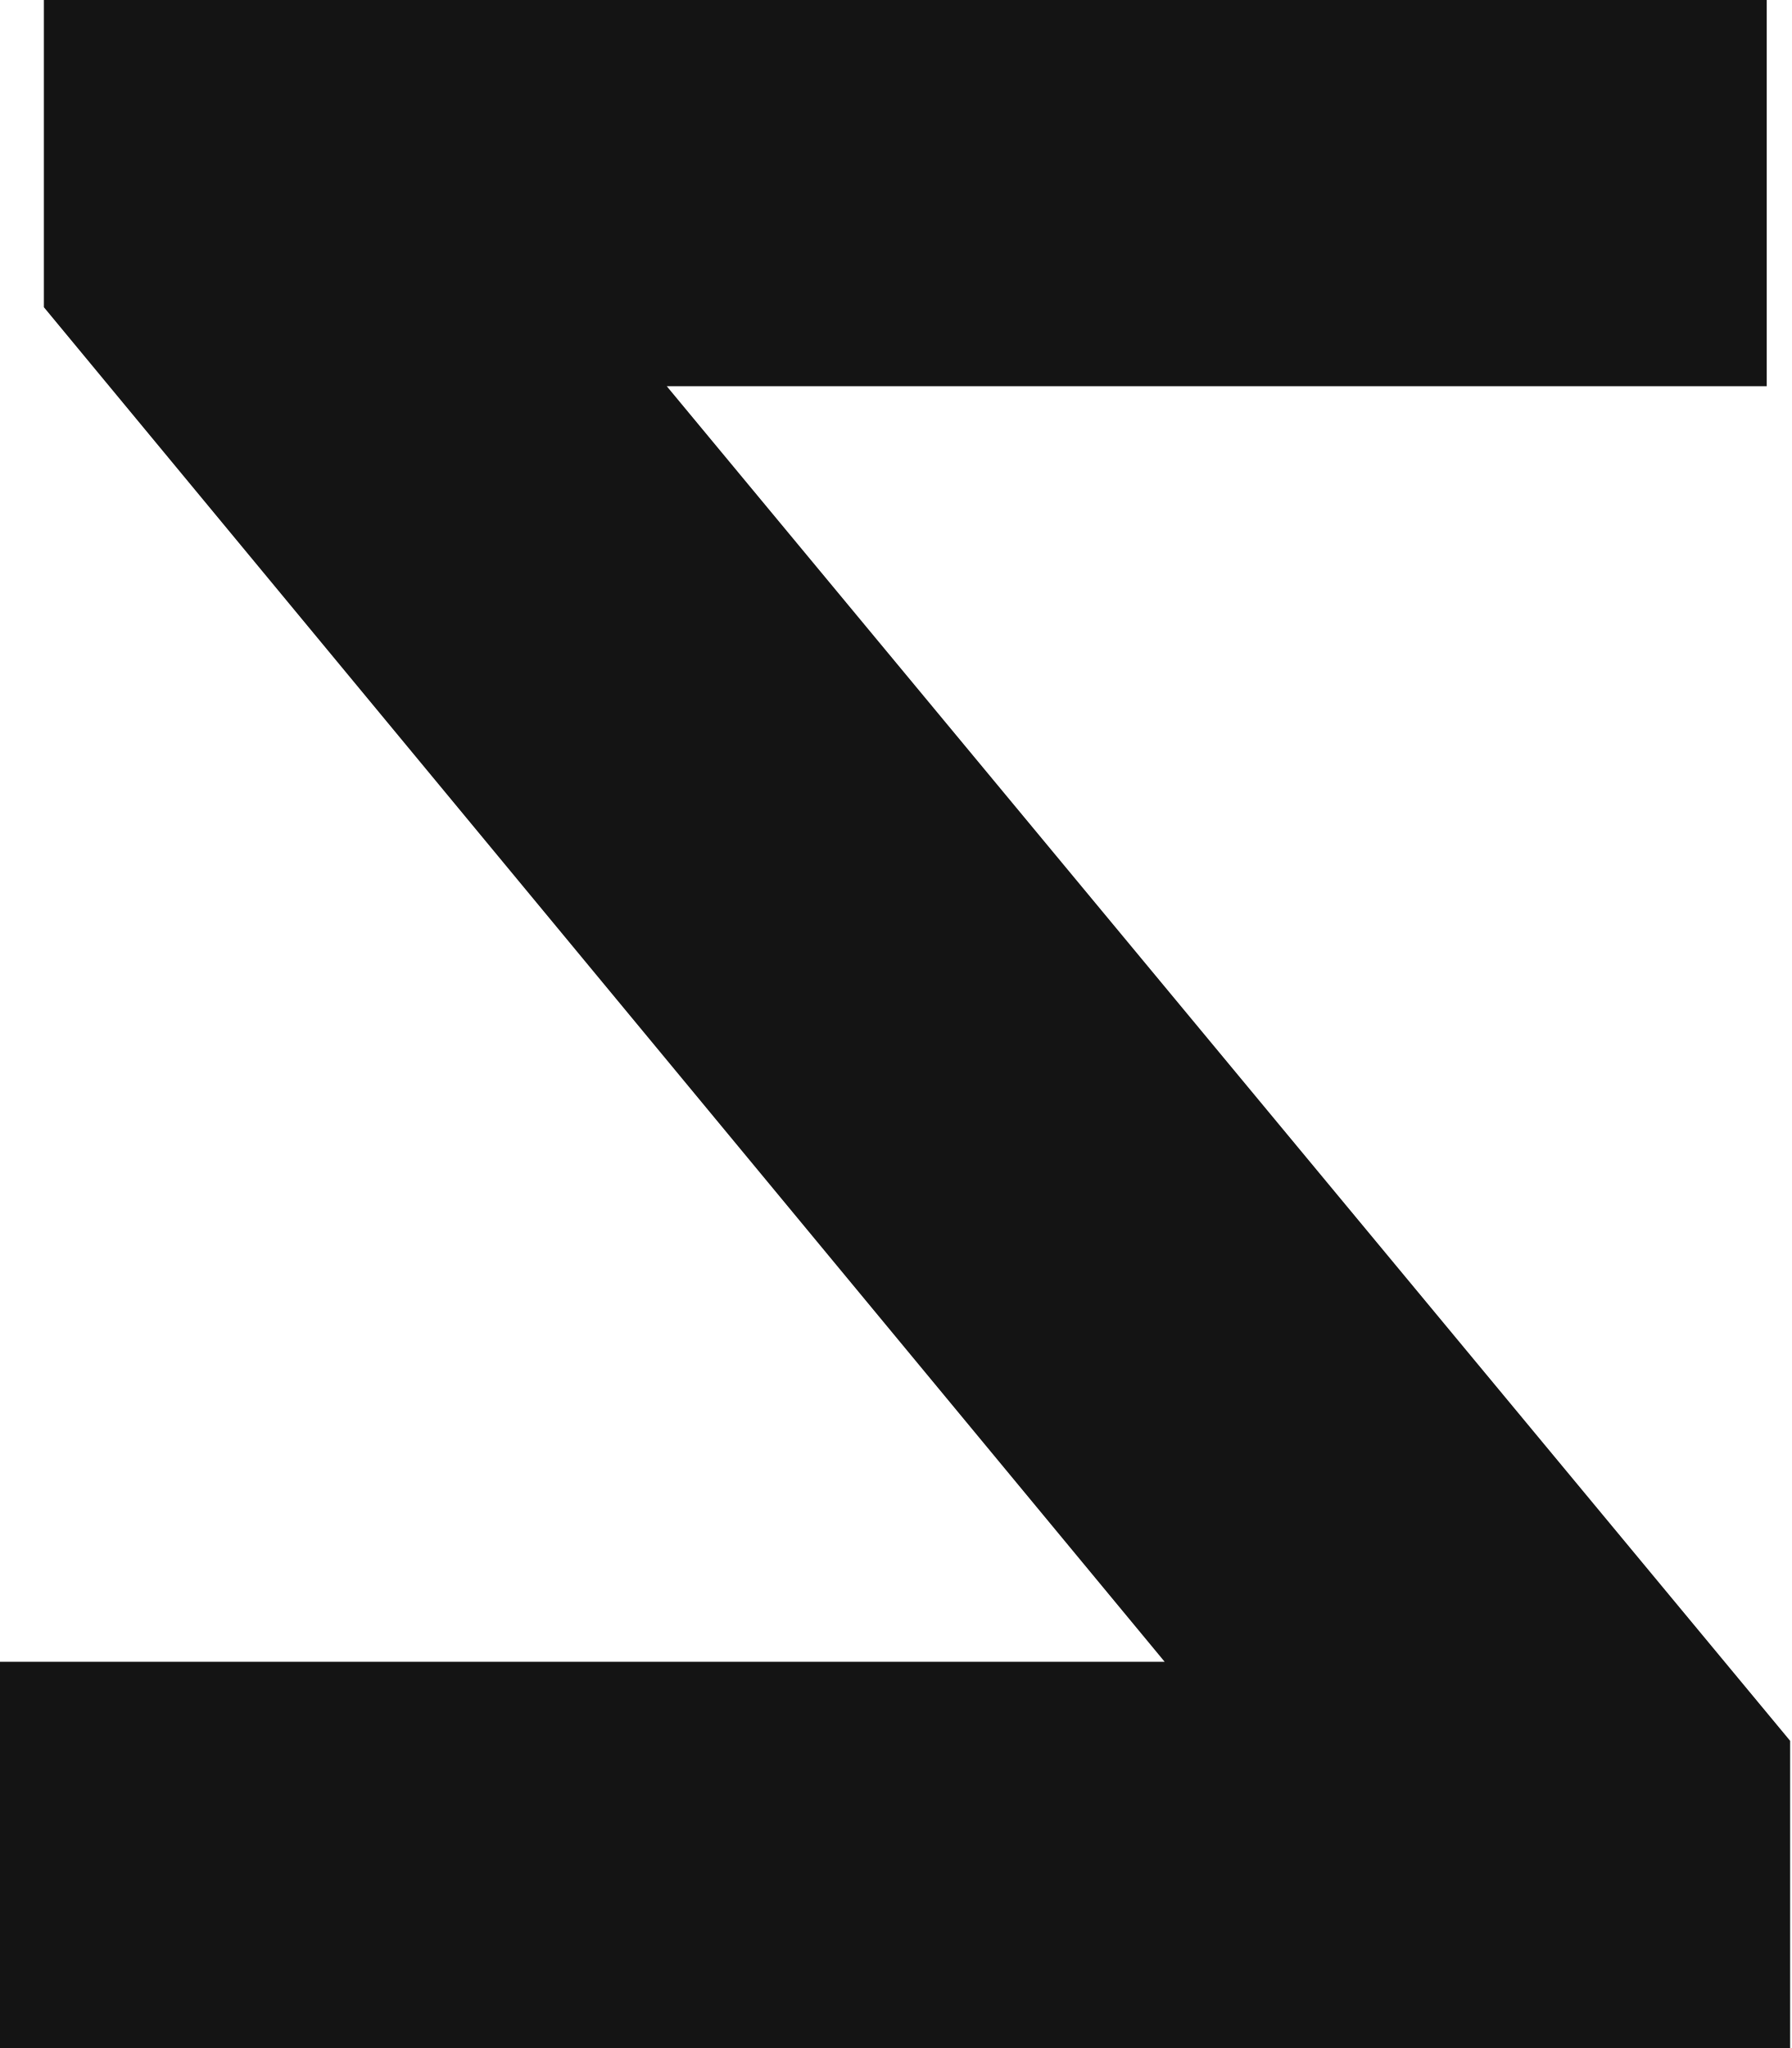
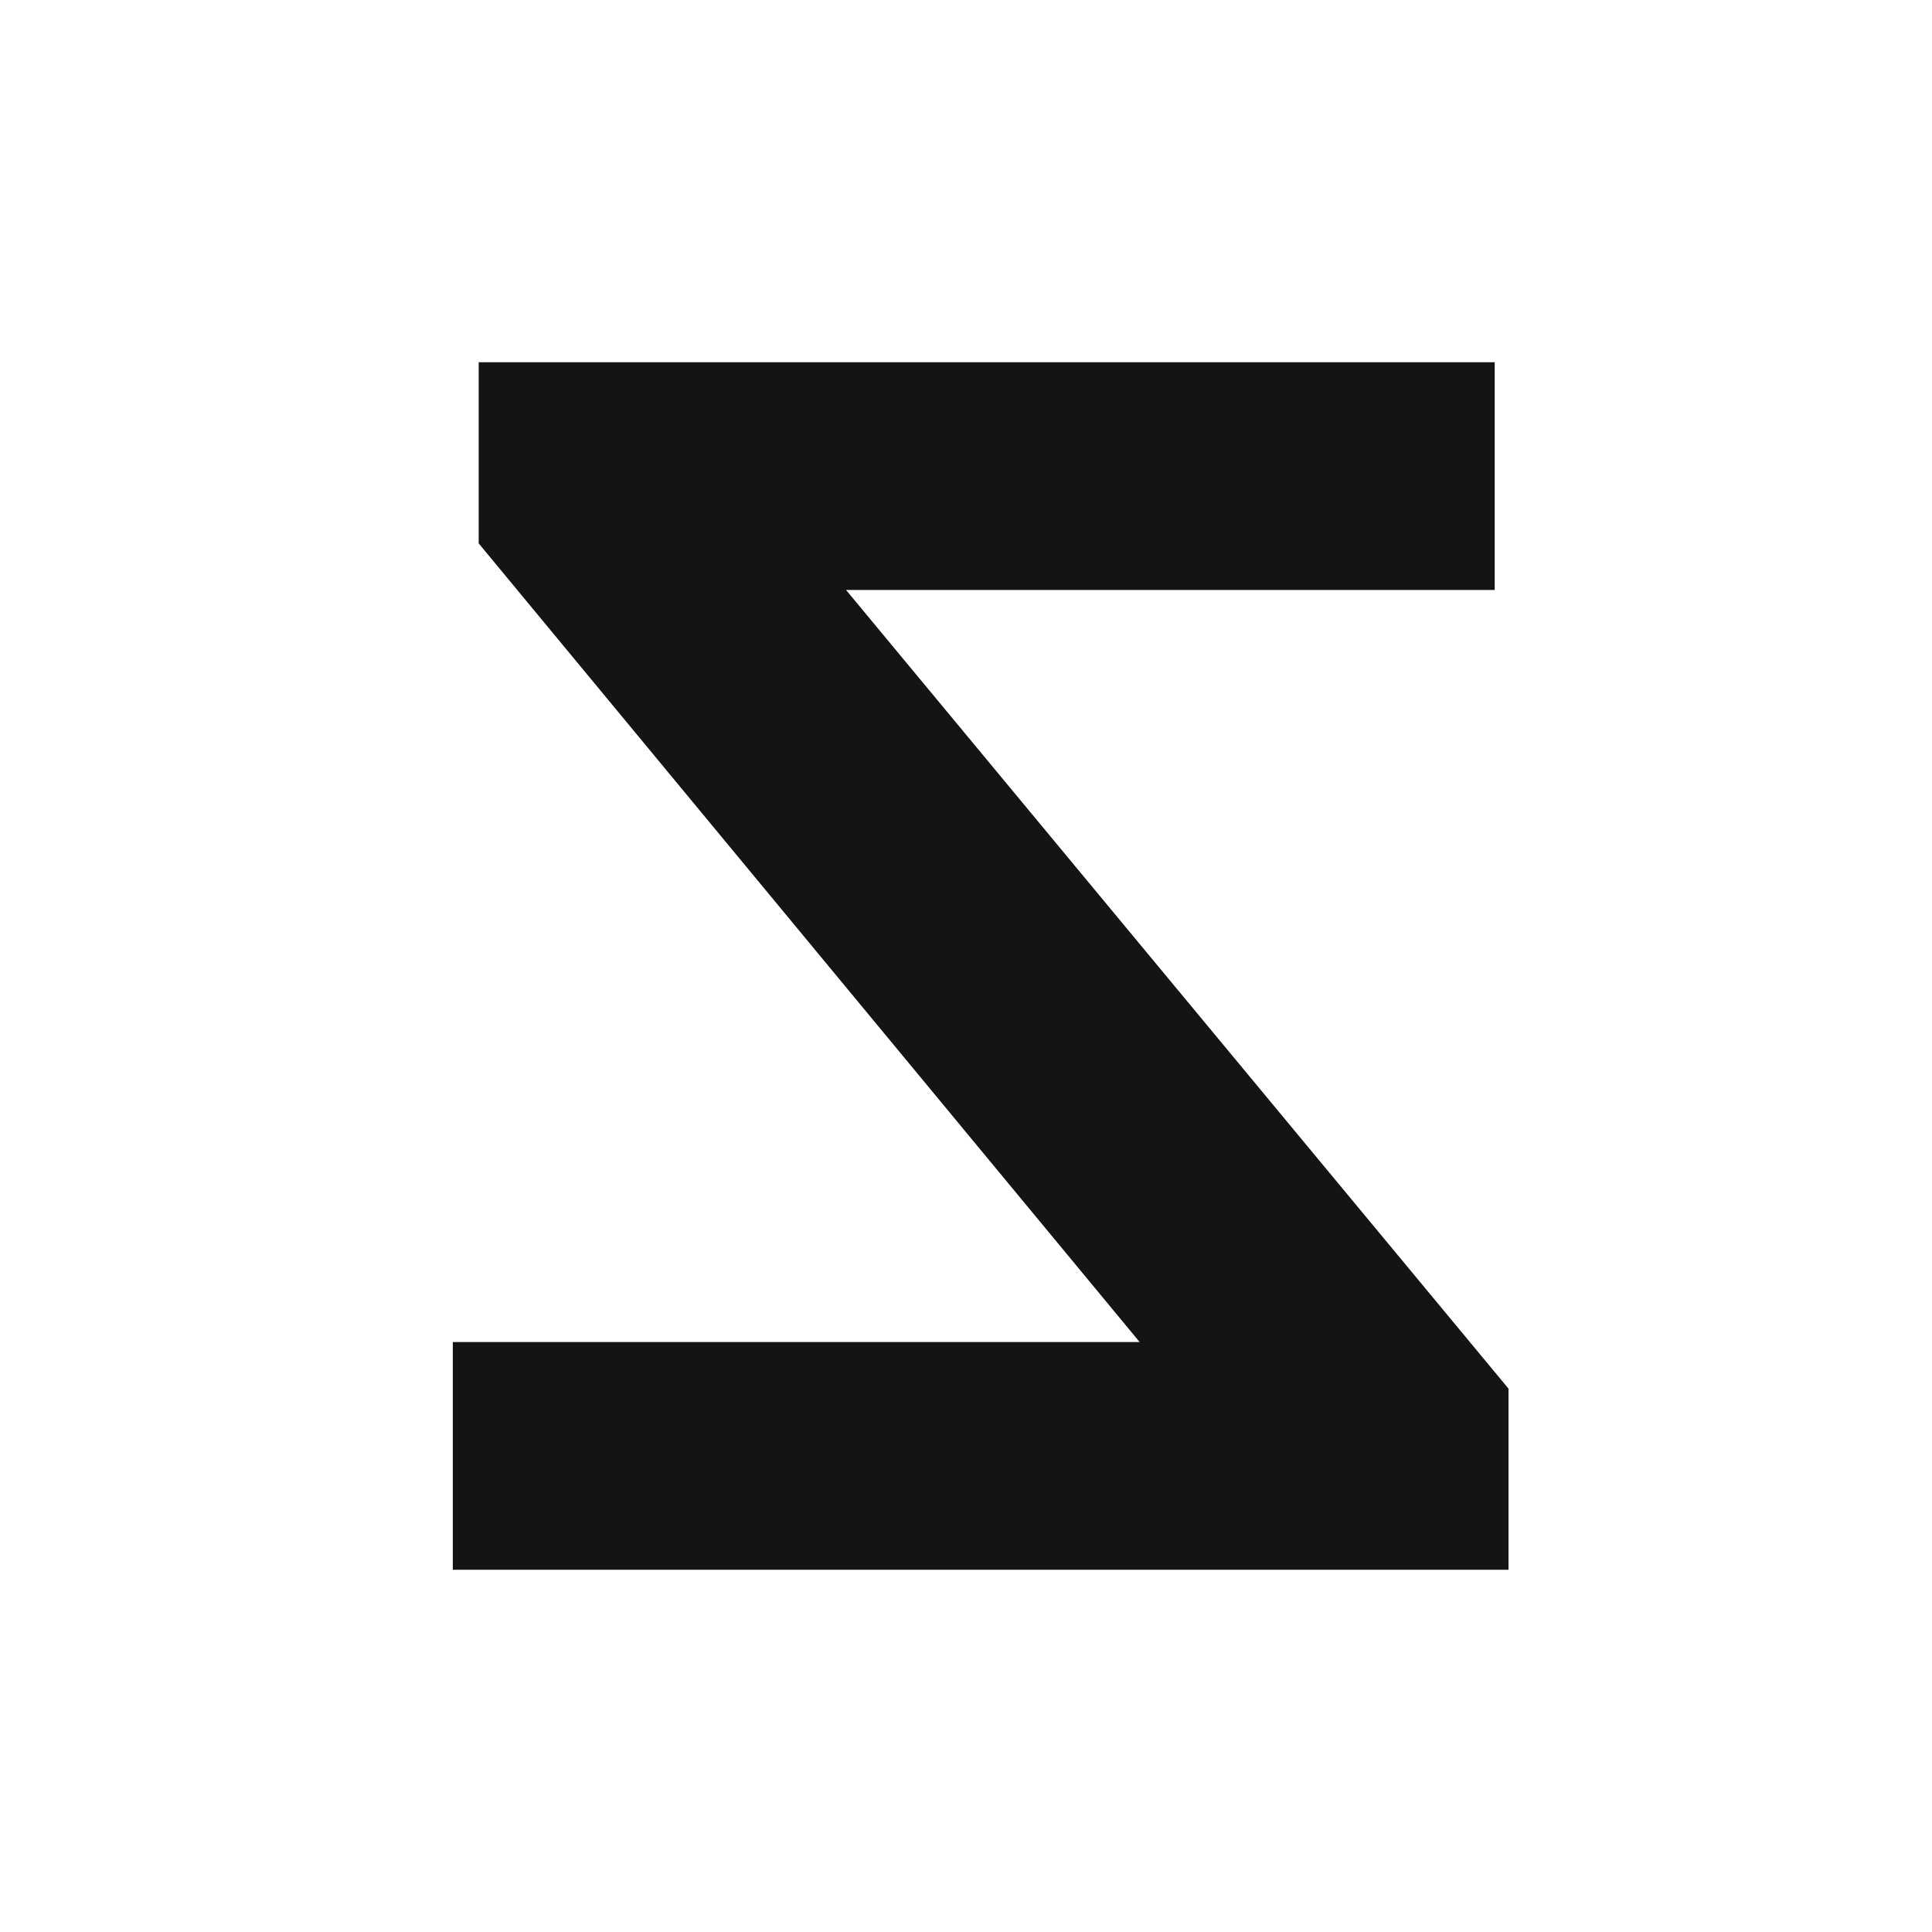
- <svg xmlns="http://www.w3.org/2000/svg" viewBox="0 0 56 64">
+ <svg xmlns="http://www.w3.org/2000/svg" viewBox="0 0 64 64">
  <style>
    path{
      fill: #141414;
    }
    @media (prefers-color-scheme: dark) {
      path {
        fill: #F2F2F2;
      }
    }
  </style>
-   <path d="M55.954 64V54.4L16.366 6.674L14.537 12.069H55.223V0L1.371 0V9.6L40.869 57.326L42.697 51.931H0L0 64H55.954Z" />
+   <path d="M49.971 52V46L25.229 16.171L24.086 19.543H49.514V12H15.857V18L40.543 47.829L41.686 44.457H15V52H49.971Z" />
</svg>
